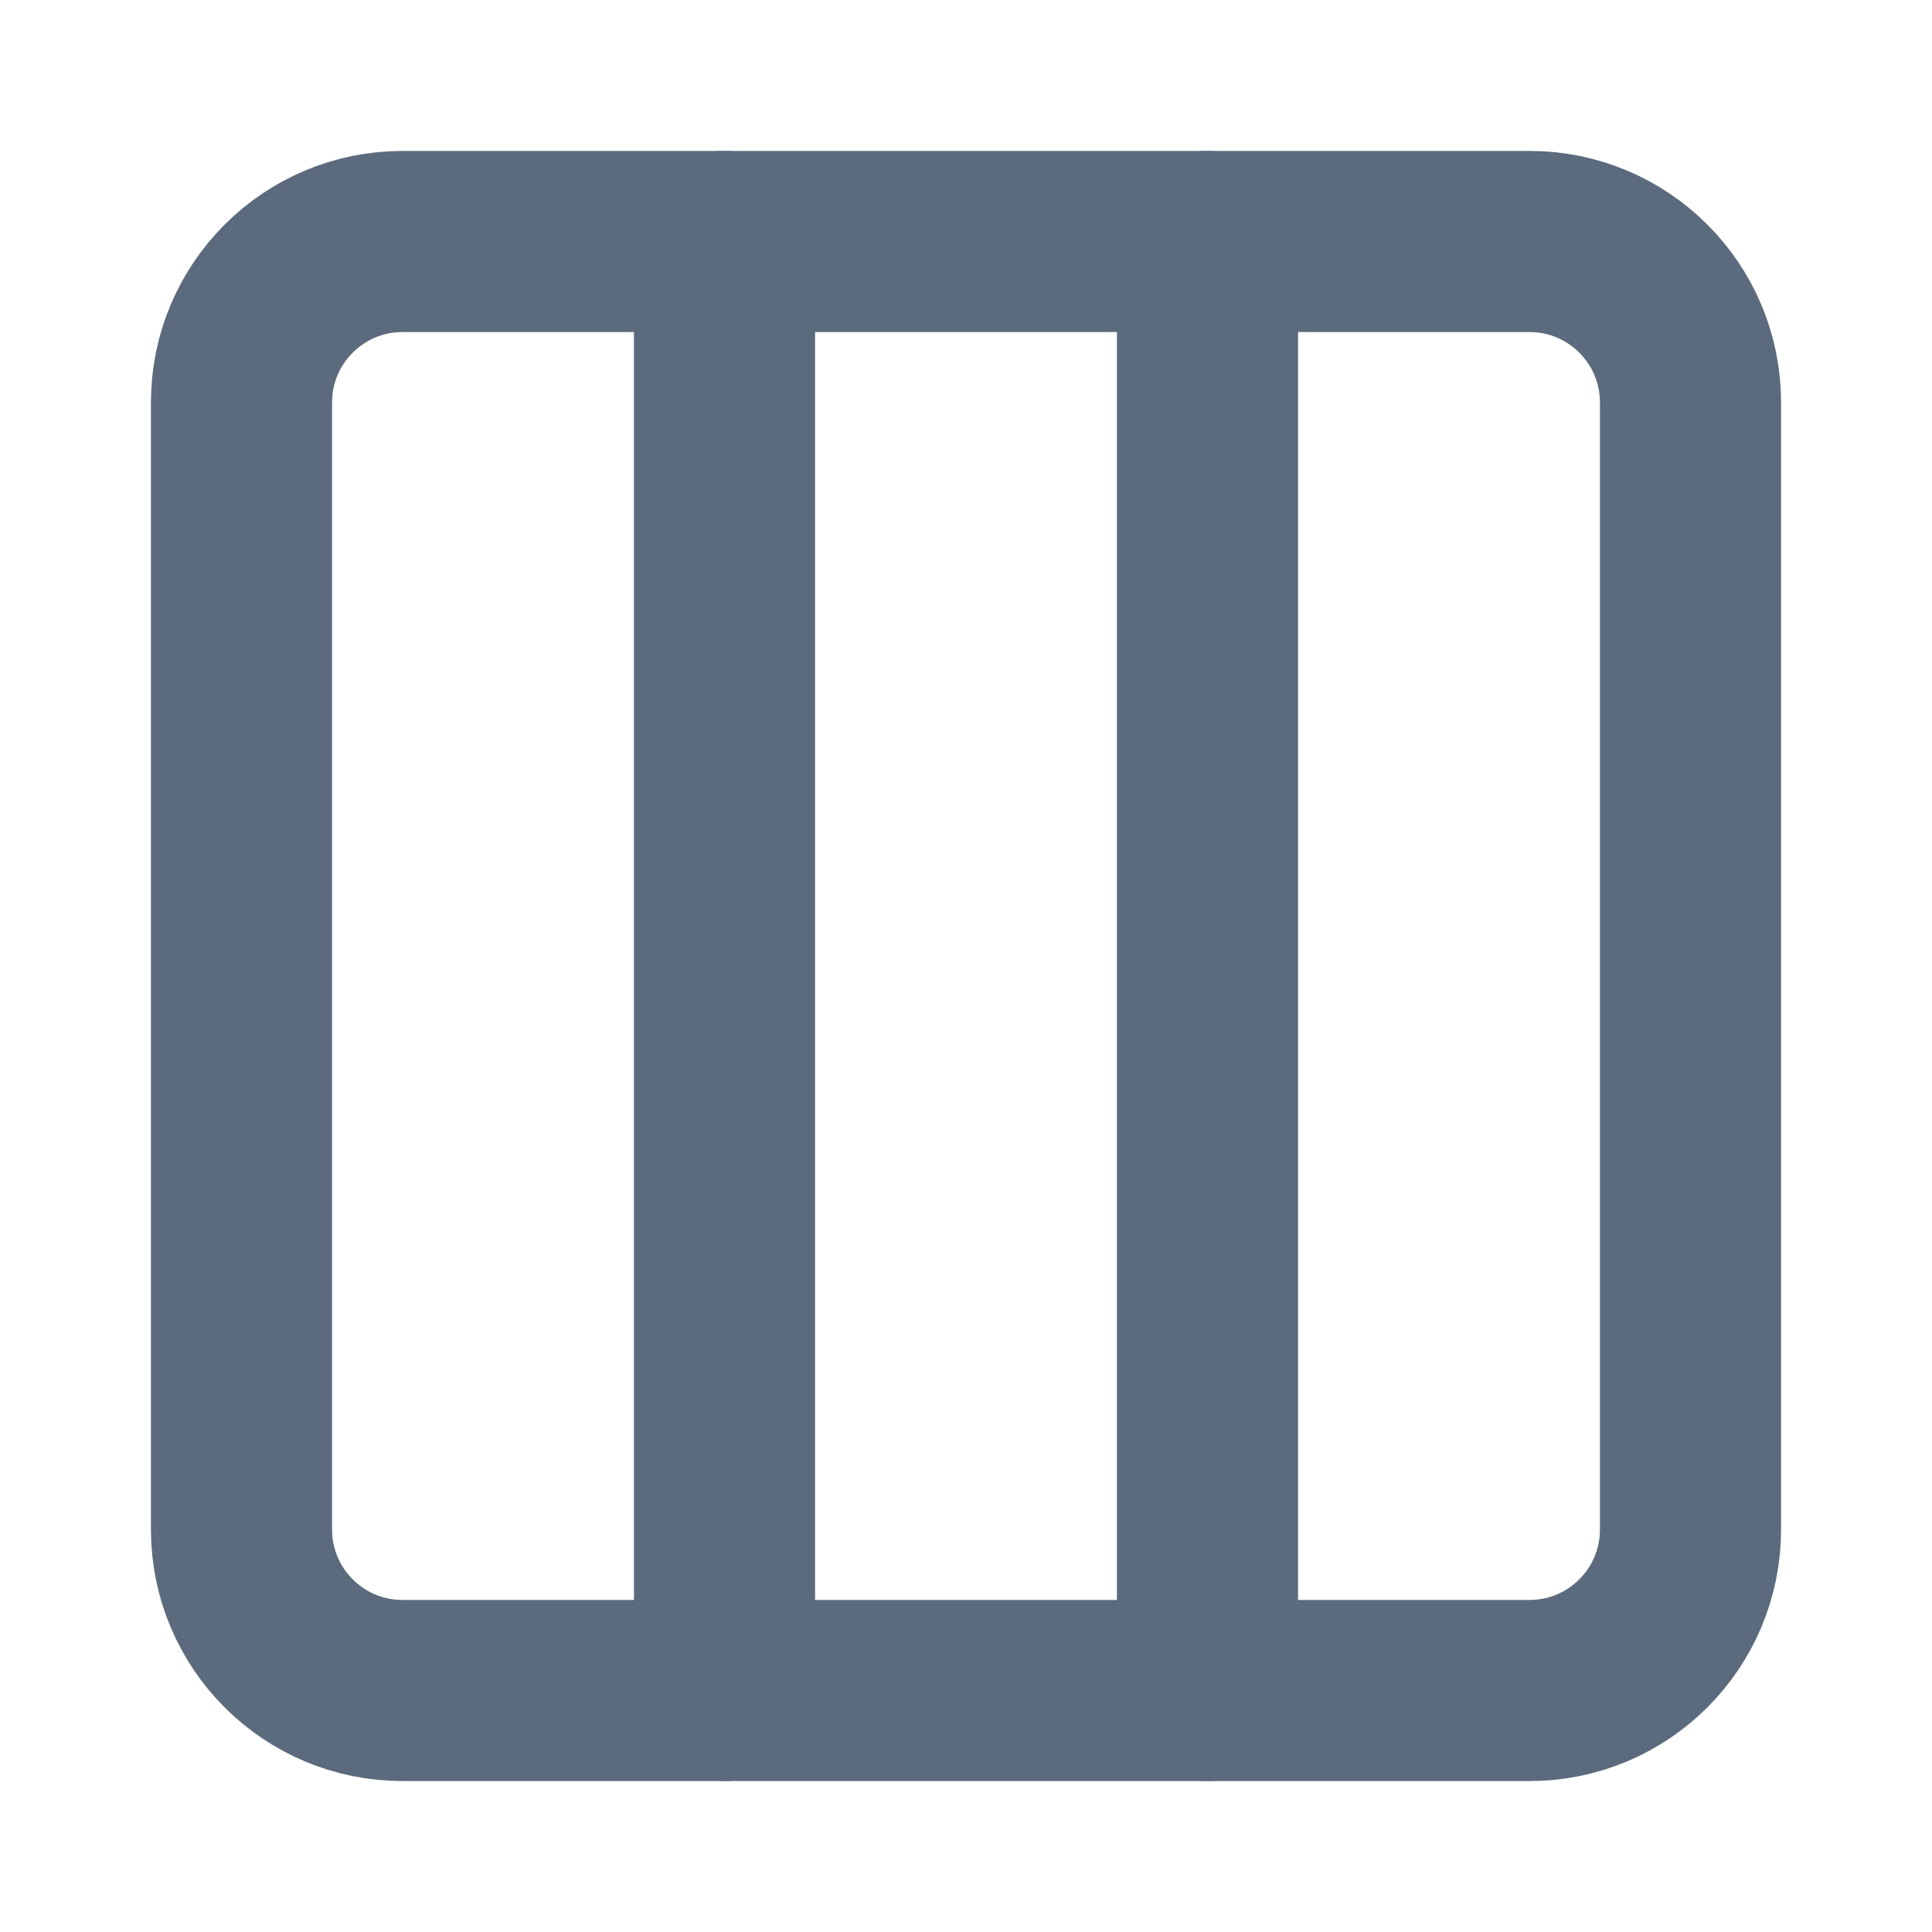
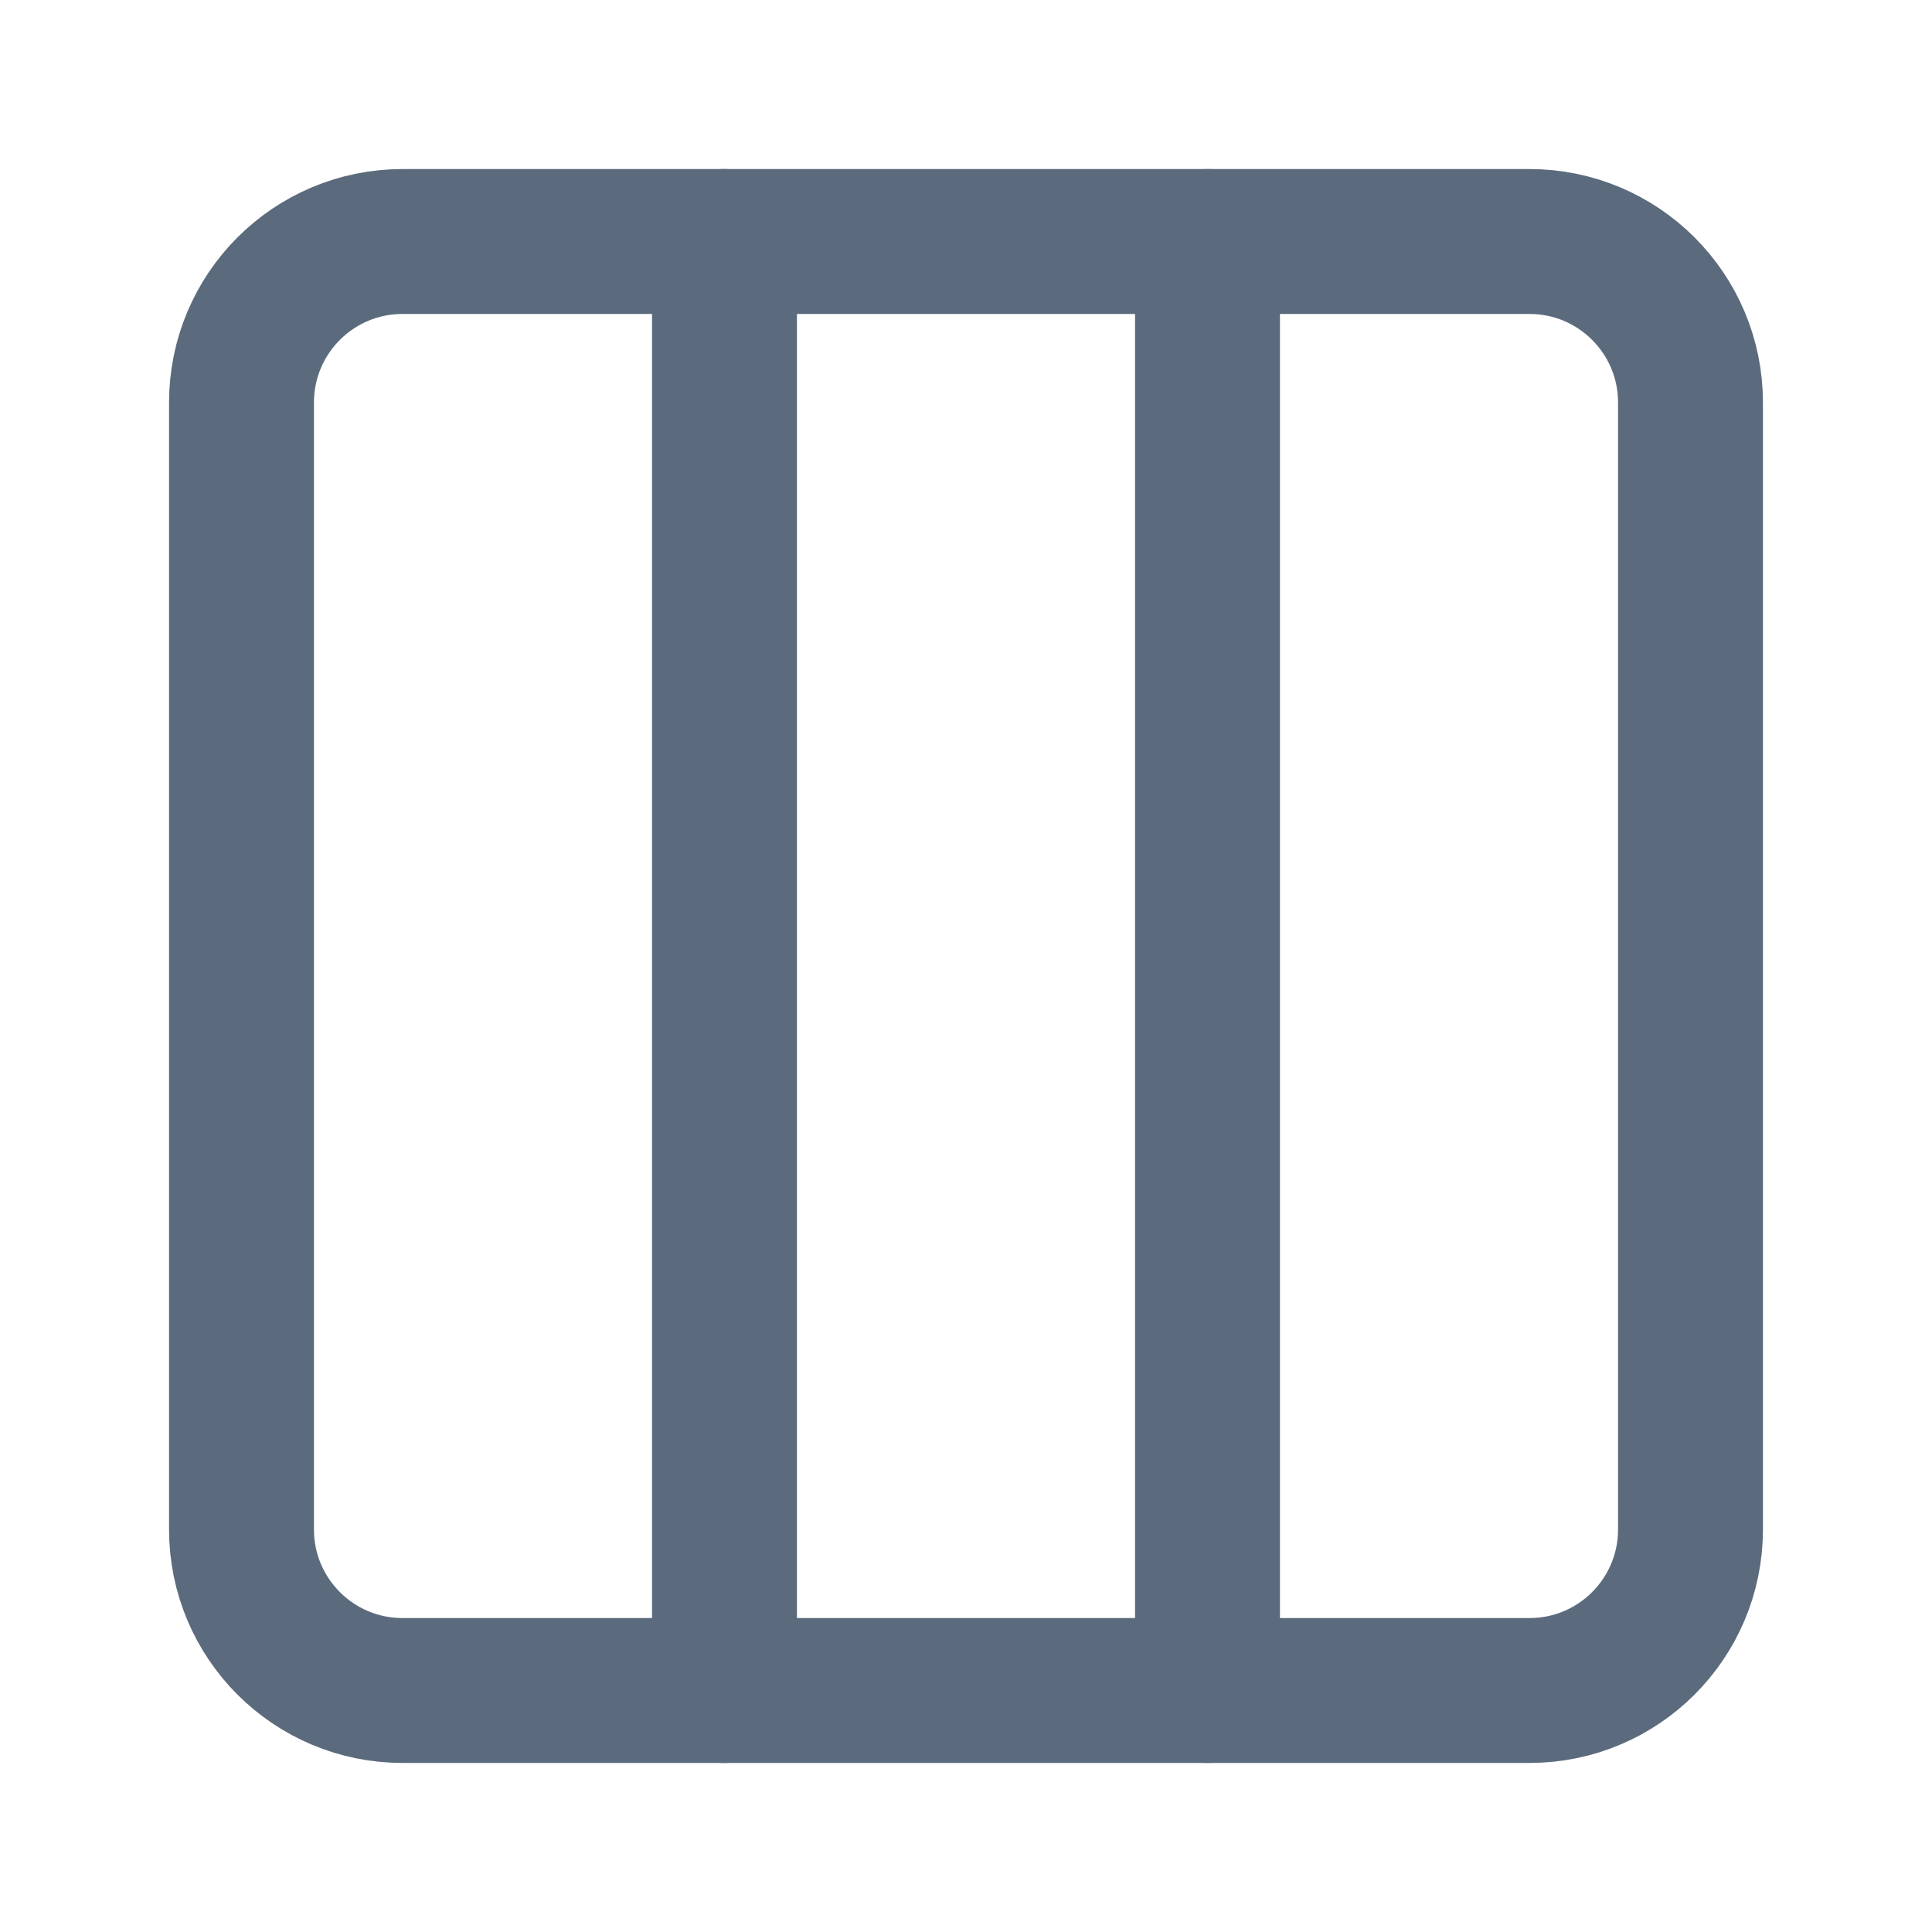
- <svg xmlns="http://www.w3.org/2000/svg" preserveAspectRatio="none" overflow="visible" style="display: block;" width="16" height="16" viewBox="0 0 16 16" fill="none">
+ <svg xmlns="http://www.w3.org/2000/svg" preserveAspectRatio="none" overflow="visible" style="display: block;" width="20" height="20" viewBox="0 0 20 20" fill="none">
  <g id="icon/columns">
-     <path id="Vector" d="M3.333 2H12.667C13.403 2 14 2.597 14 3.333V12.667C14 13.403 13.403 14 12.667 14H3.333C2.597 14 2 13.403 2 12.667V3.333C2 2.597 2.597 2 3.333 2Z" stroke-width="1.5" stroke-linecap="round" stroke-linejoin="round" stroke="#5B6B7D" />
-     <path id="Vector_2" d="M6 2V14M10 2V14" stroke-width="1.5" stroke-linecap="round" stroke-linejoin="round" stroke="#5B6B7D" />
+     <path id="Vector" d="M4.167 2.5H15.833C16.754 2.5 17.5 3.246 17.5 4.167V15.833C17.5 16.754 16.754 17.5 15.833 17.5H4.167C3.246 17.5 2.5 16.754 2.5 15.833V4.167C2.5 3.246 3.246 2.5 4.167 2.5Z" stroke-width="1.5" stroke-linecap="round" stroke-linejoin="round" stroke="#5B6B7D" />
+     <path id="Vector_2" d="M7.5 2.5V17.5M12.5 2.5V17.5" stroke-width="1.5" stroke-linecap="round" stroke-linejoin="round" stroke="#5B6B7D" />
  </g>
</svg>
